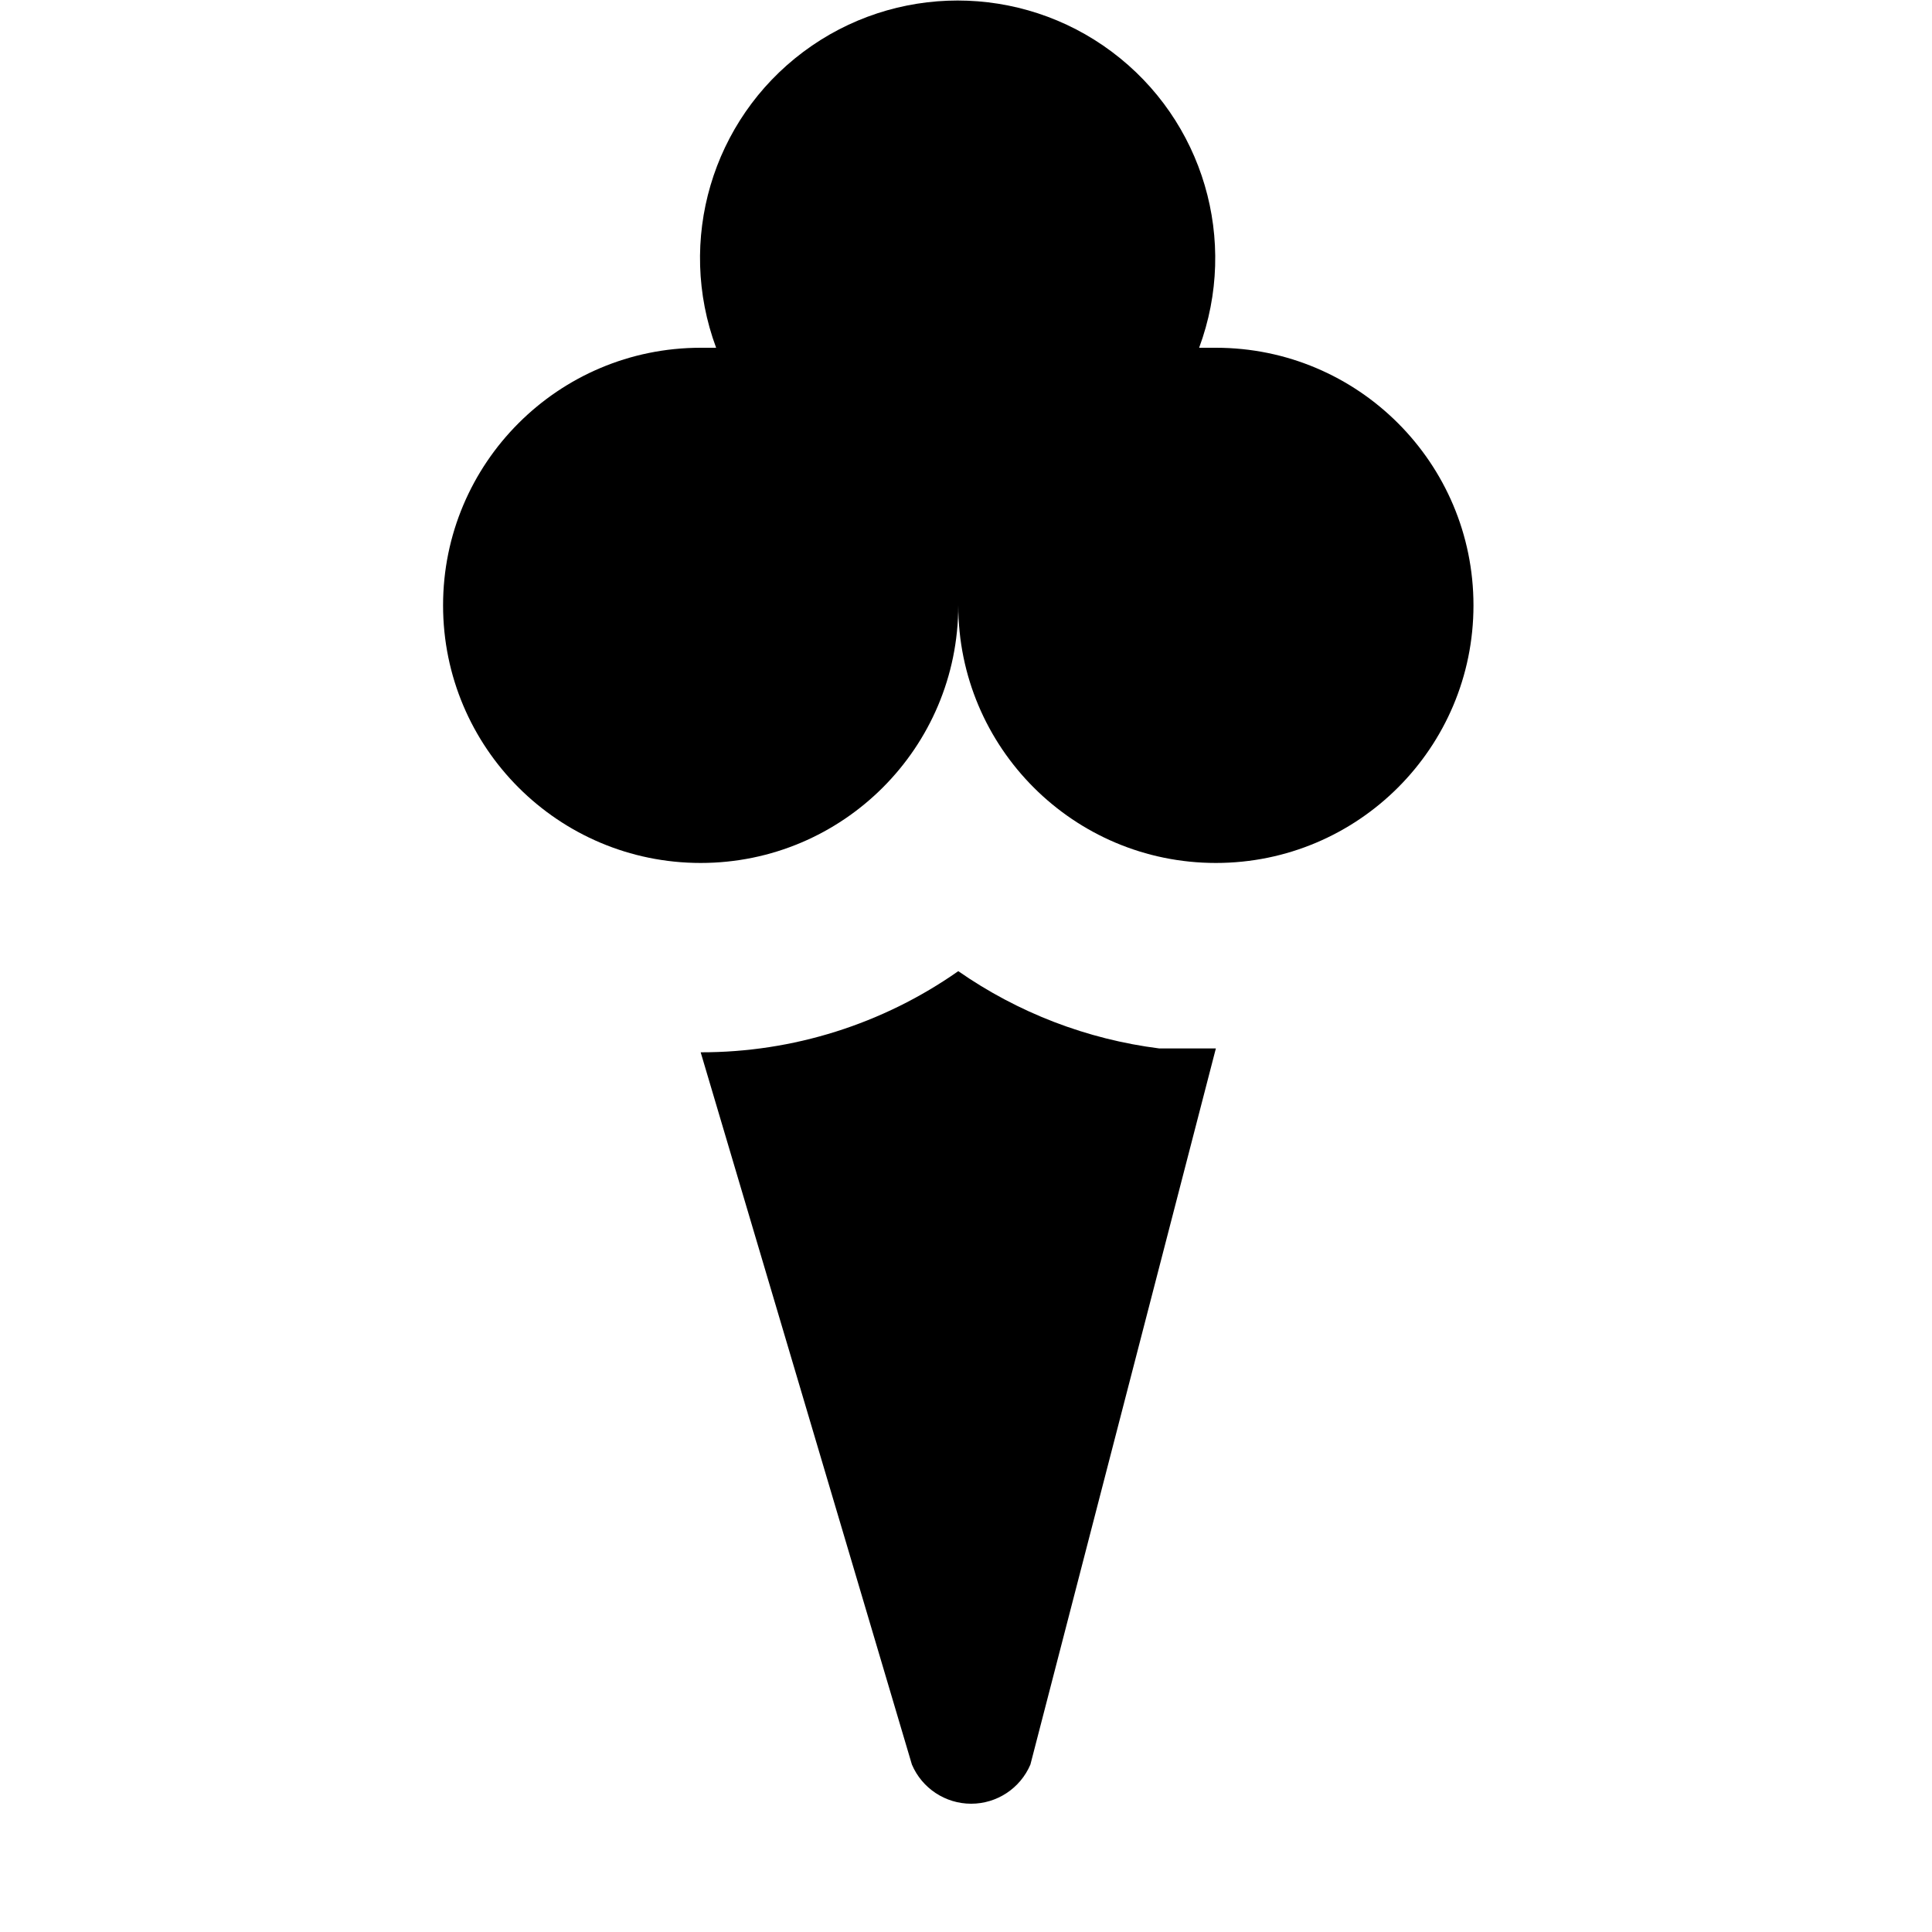
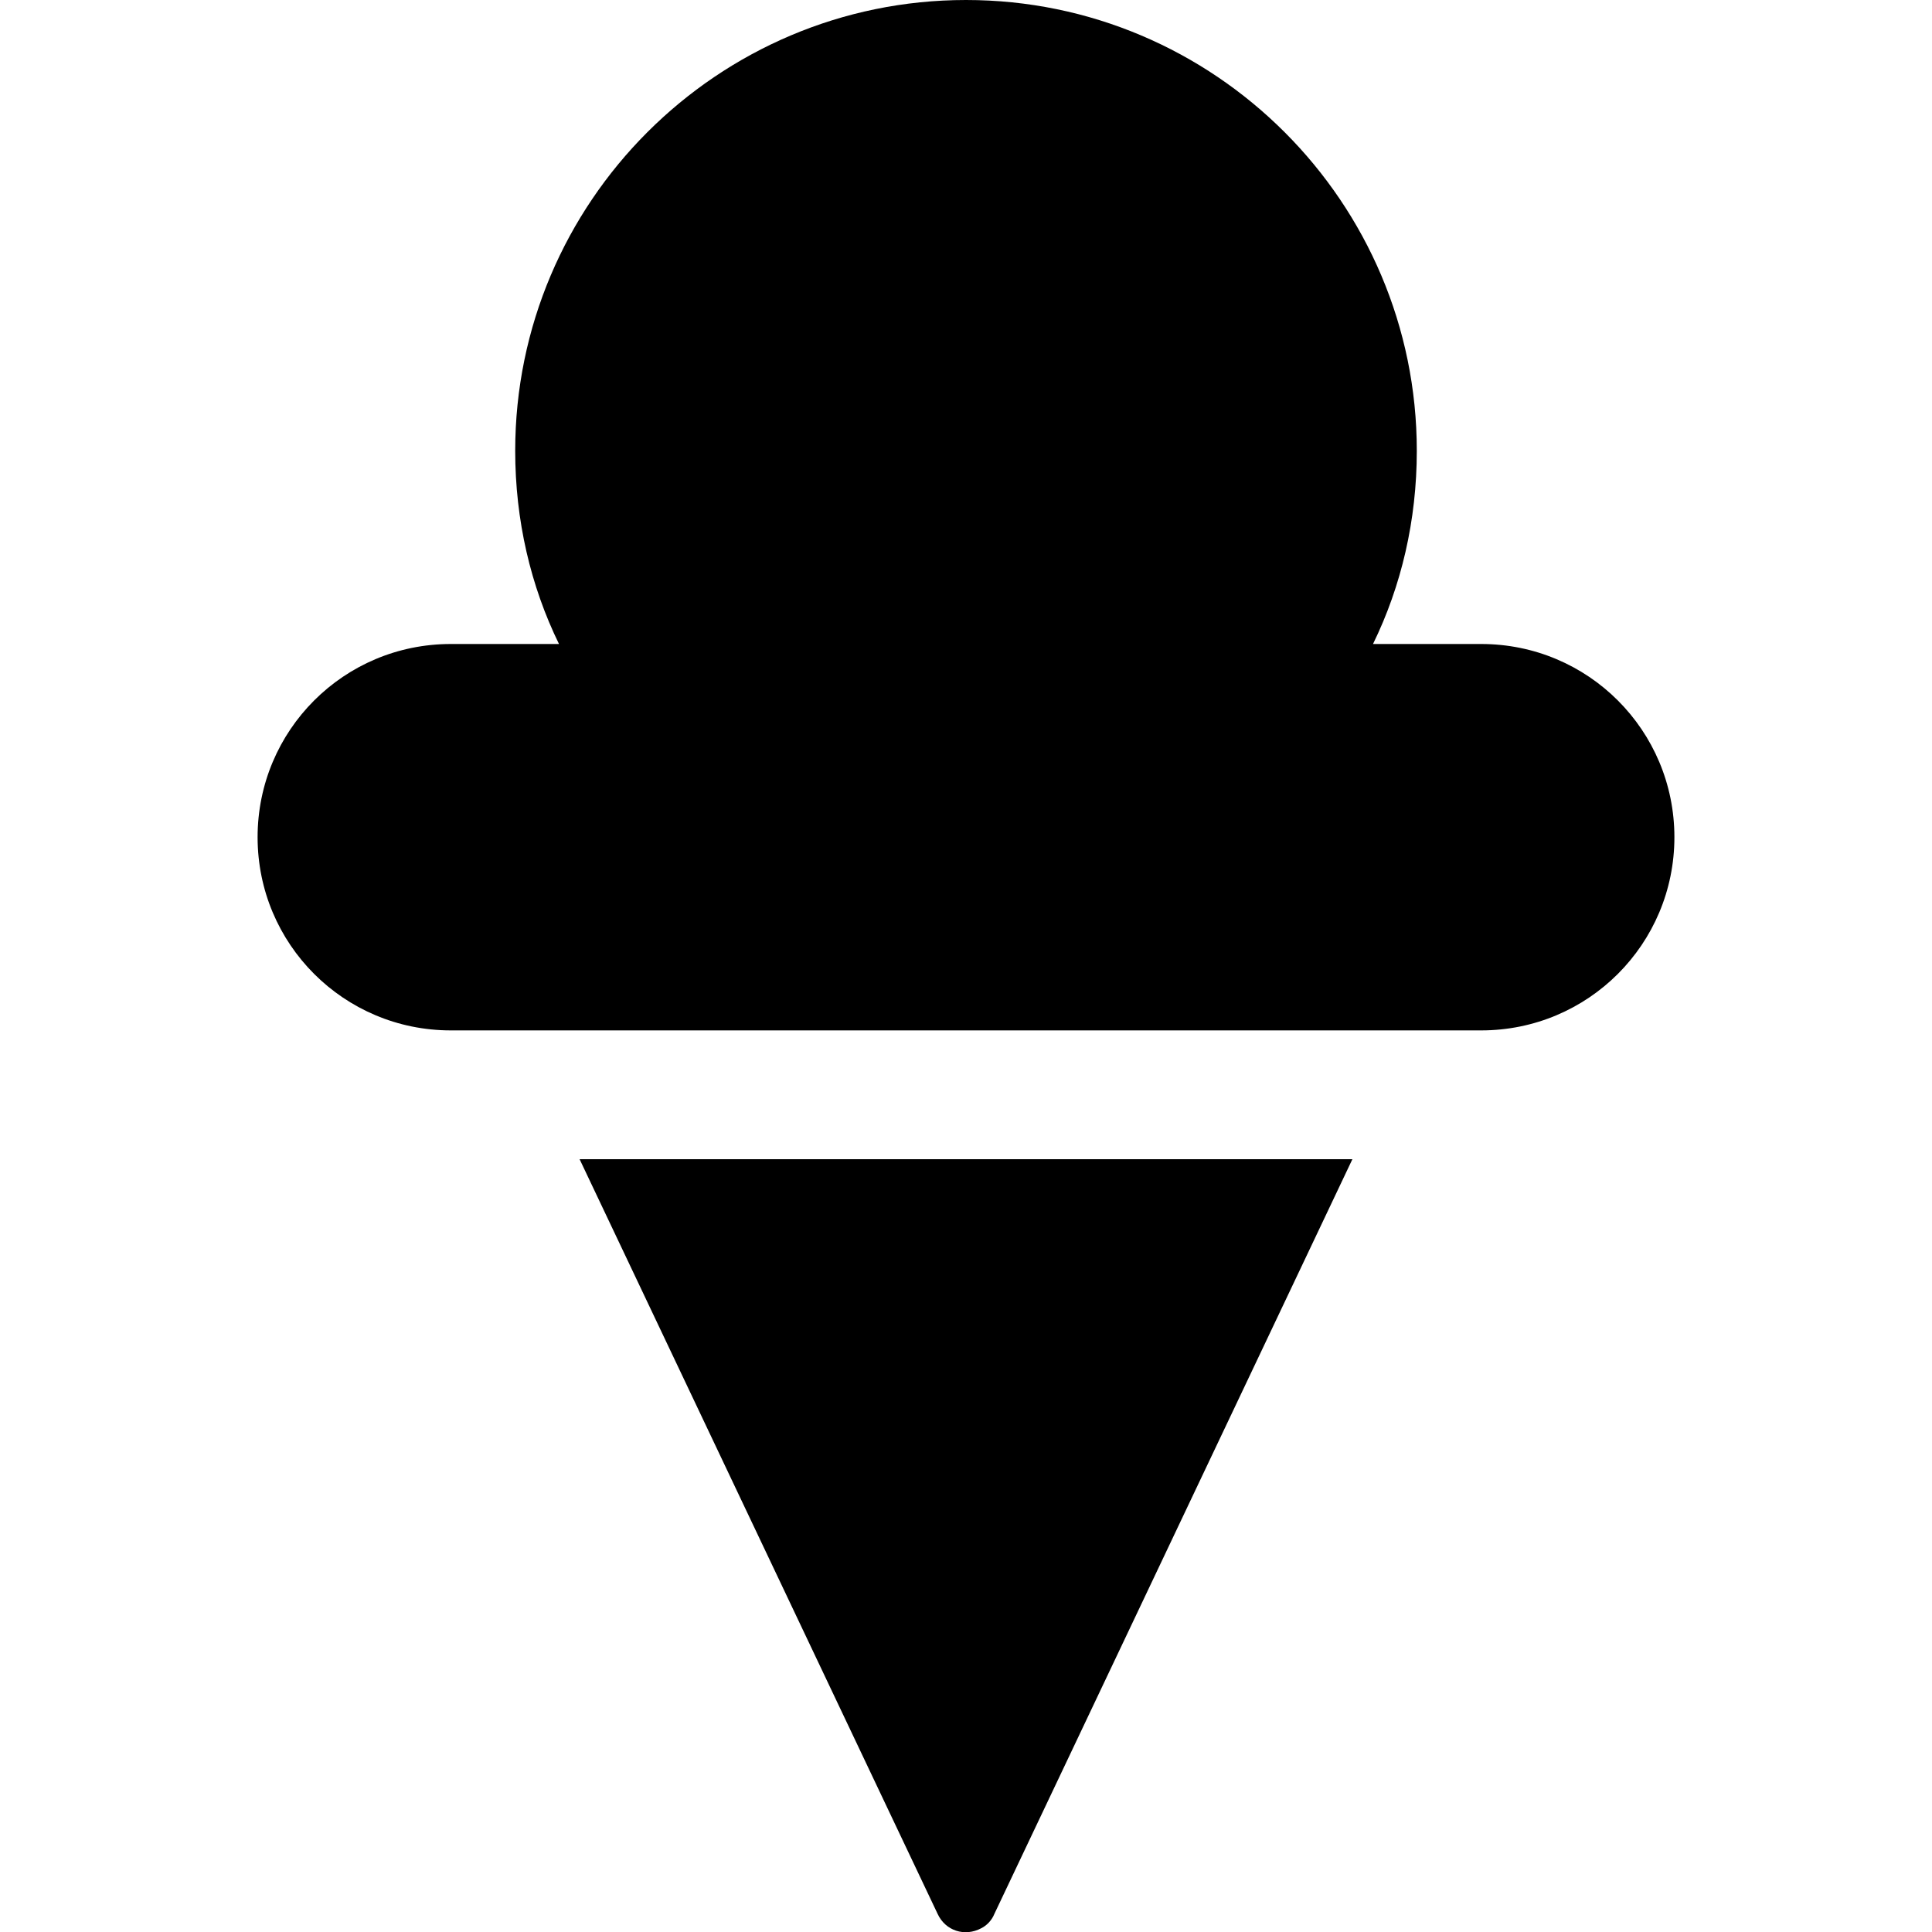
<svg xmlns="http://www.w3.org/2000/svg" viewBox="0 0 15 15">
-   <path d="M5.44 8.17a3.47 3.47 0 0 0 2 -0.63A3.5 3.5 0 0 0 9 8.14h0.44L8 13.7a0.5 0.5 0 0 1 -0.92 0Zm6 -3.47a2 2 0 0 1 -4 0h0a2 2 0 1 1 -2 -2h0.12a2 2 0 1 1 3.75 0h0.13A2 2 0 0 1 11.44 4.7Z" />
+   <path d="M10.5 9L4.5 9L7.28 14.86C7.34 14.99 7.49 15.04 7.62 14.97C7.66 14.95 7.7 14.91 7.72 14.86L10.5 9ZM7.5 0C9.43 0 11 1.57 11 3.5C11 4.04 10.88 4.55 10.66 5L11.5 5C12.33 5 13 5.67 13 6.5C13 7.33 12.33 8 11.5 8L3.5 8C2.67 8 2 7.33 2 6.5C2 5.67 2.67 5 3.5 5L4.34 5C4.12 4.55 4 4.04 4 3.5C4 1.57 5.57 0 7.5 0Z" />
</svg>
